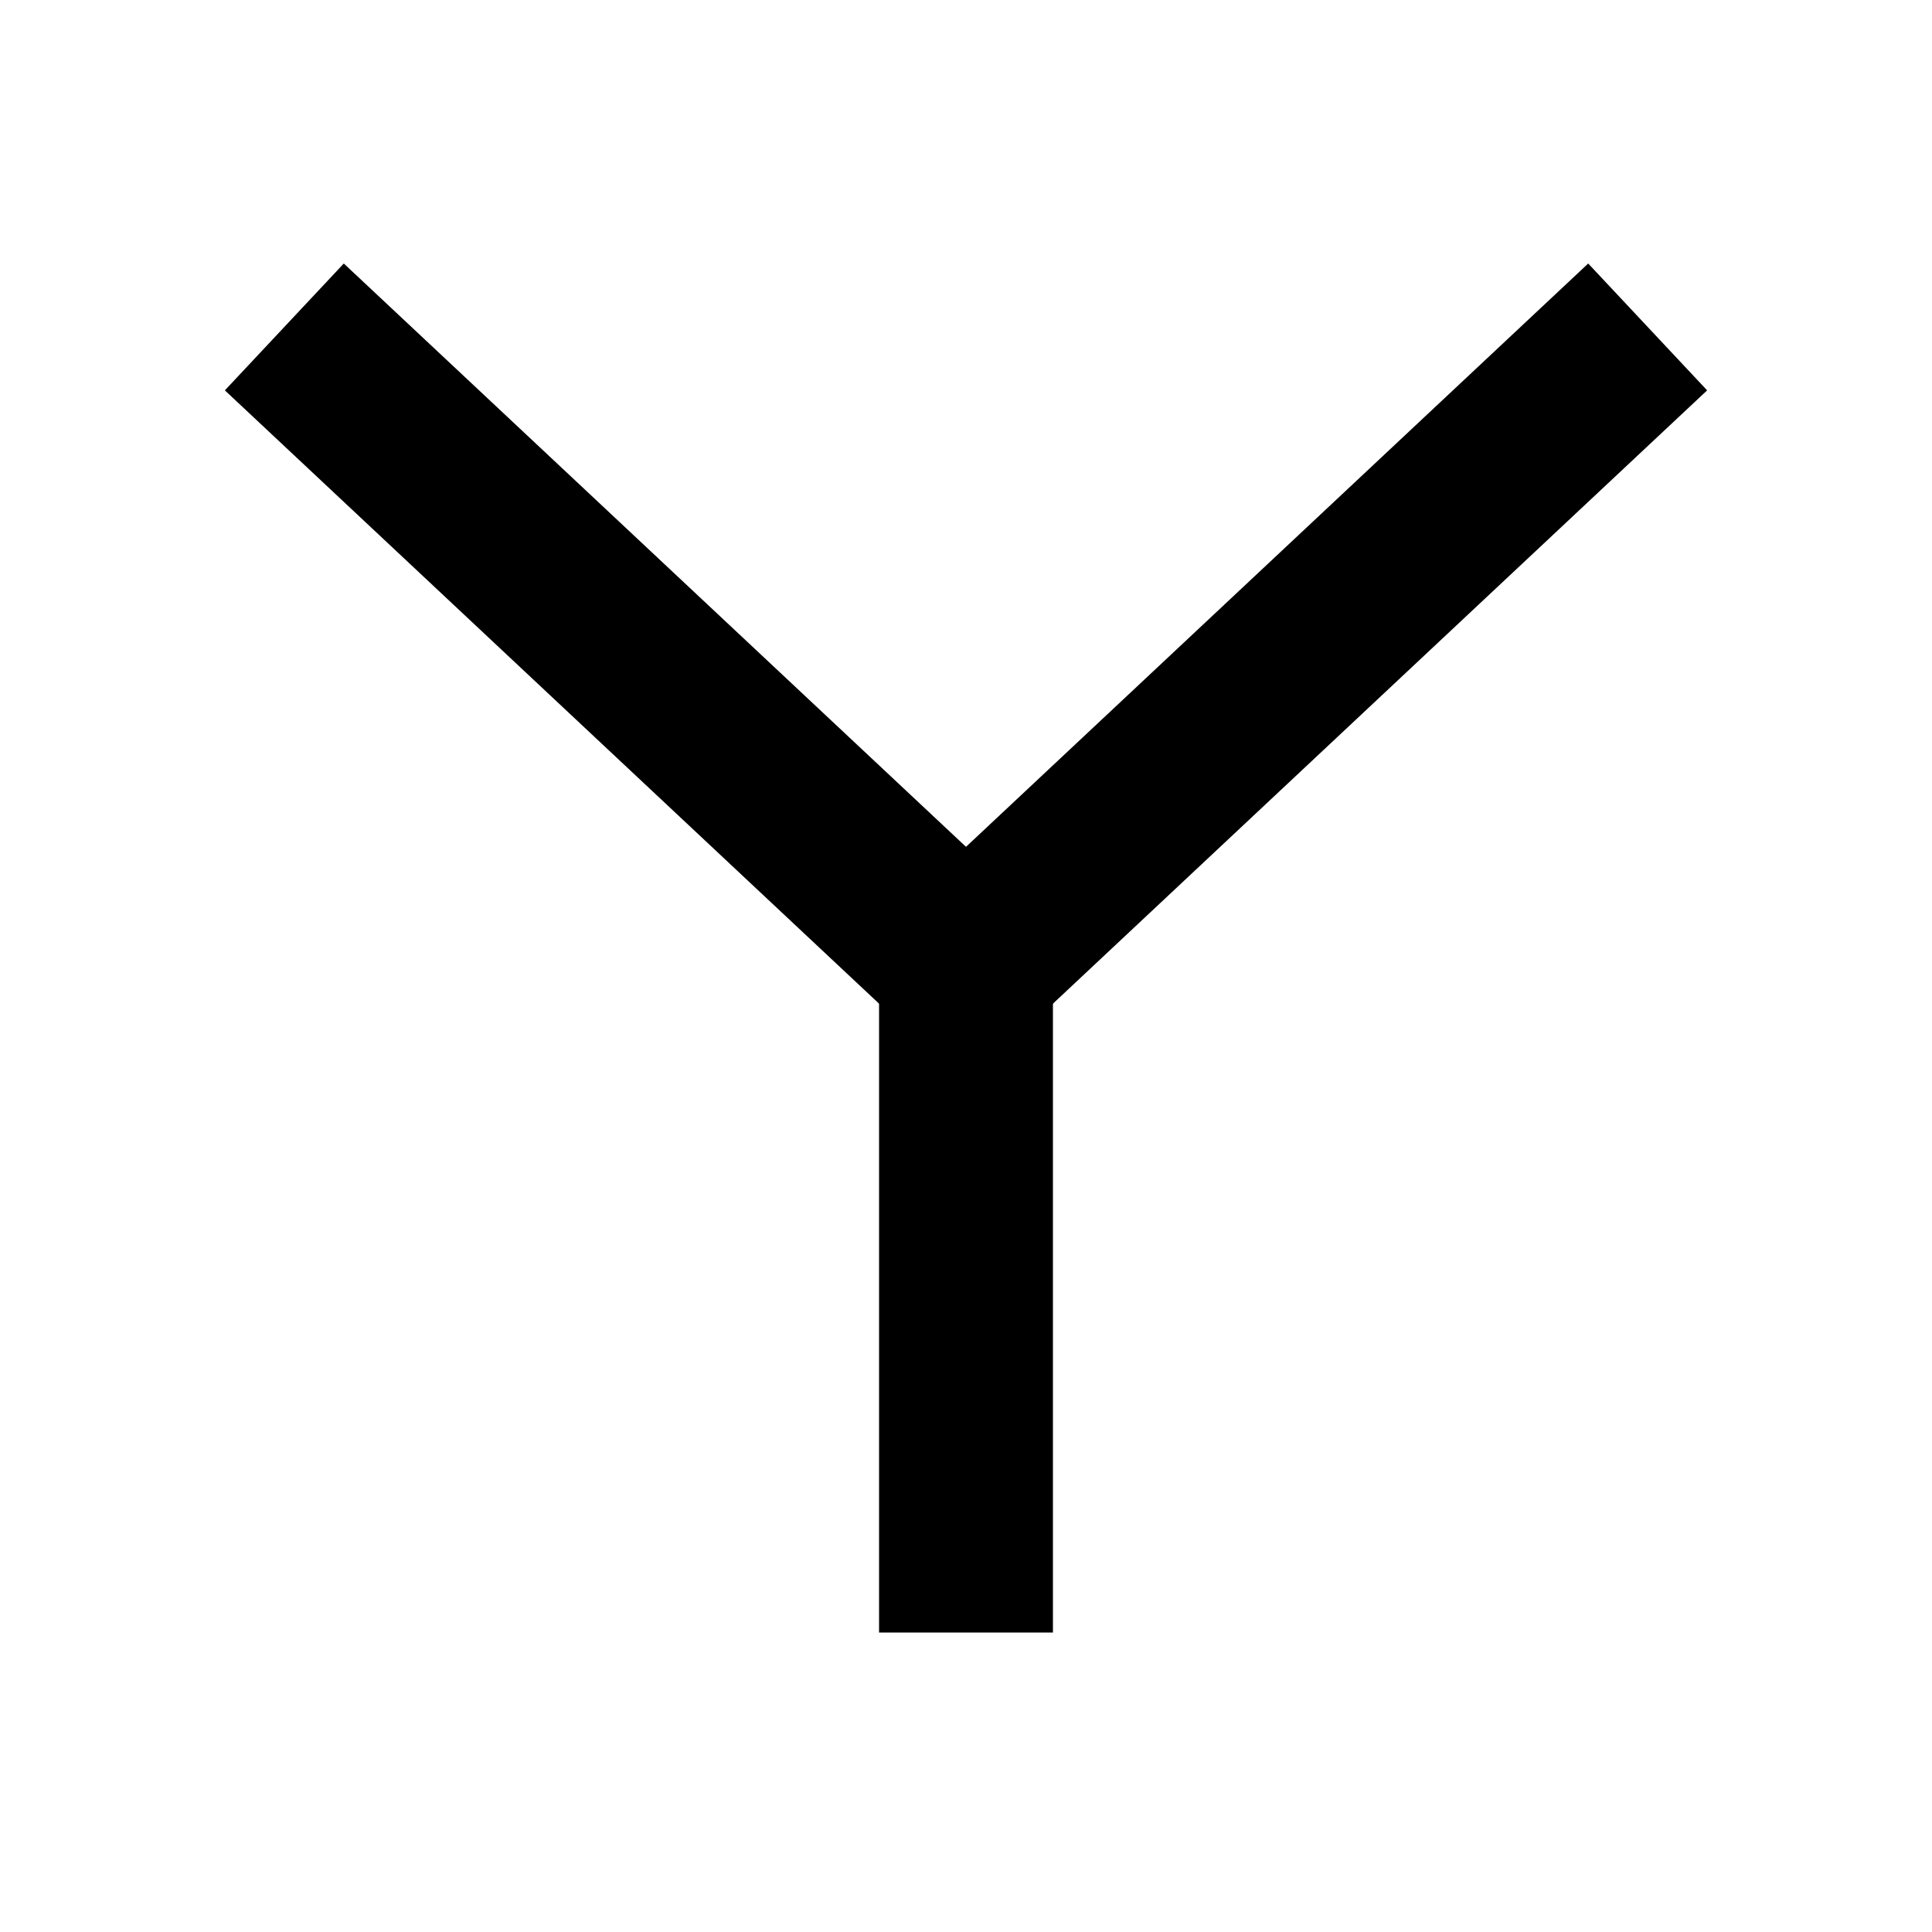
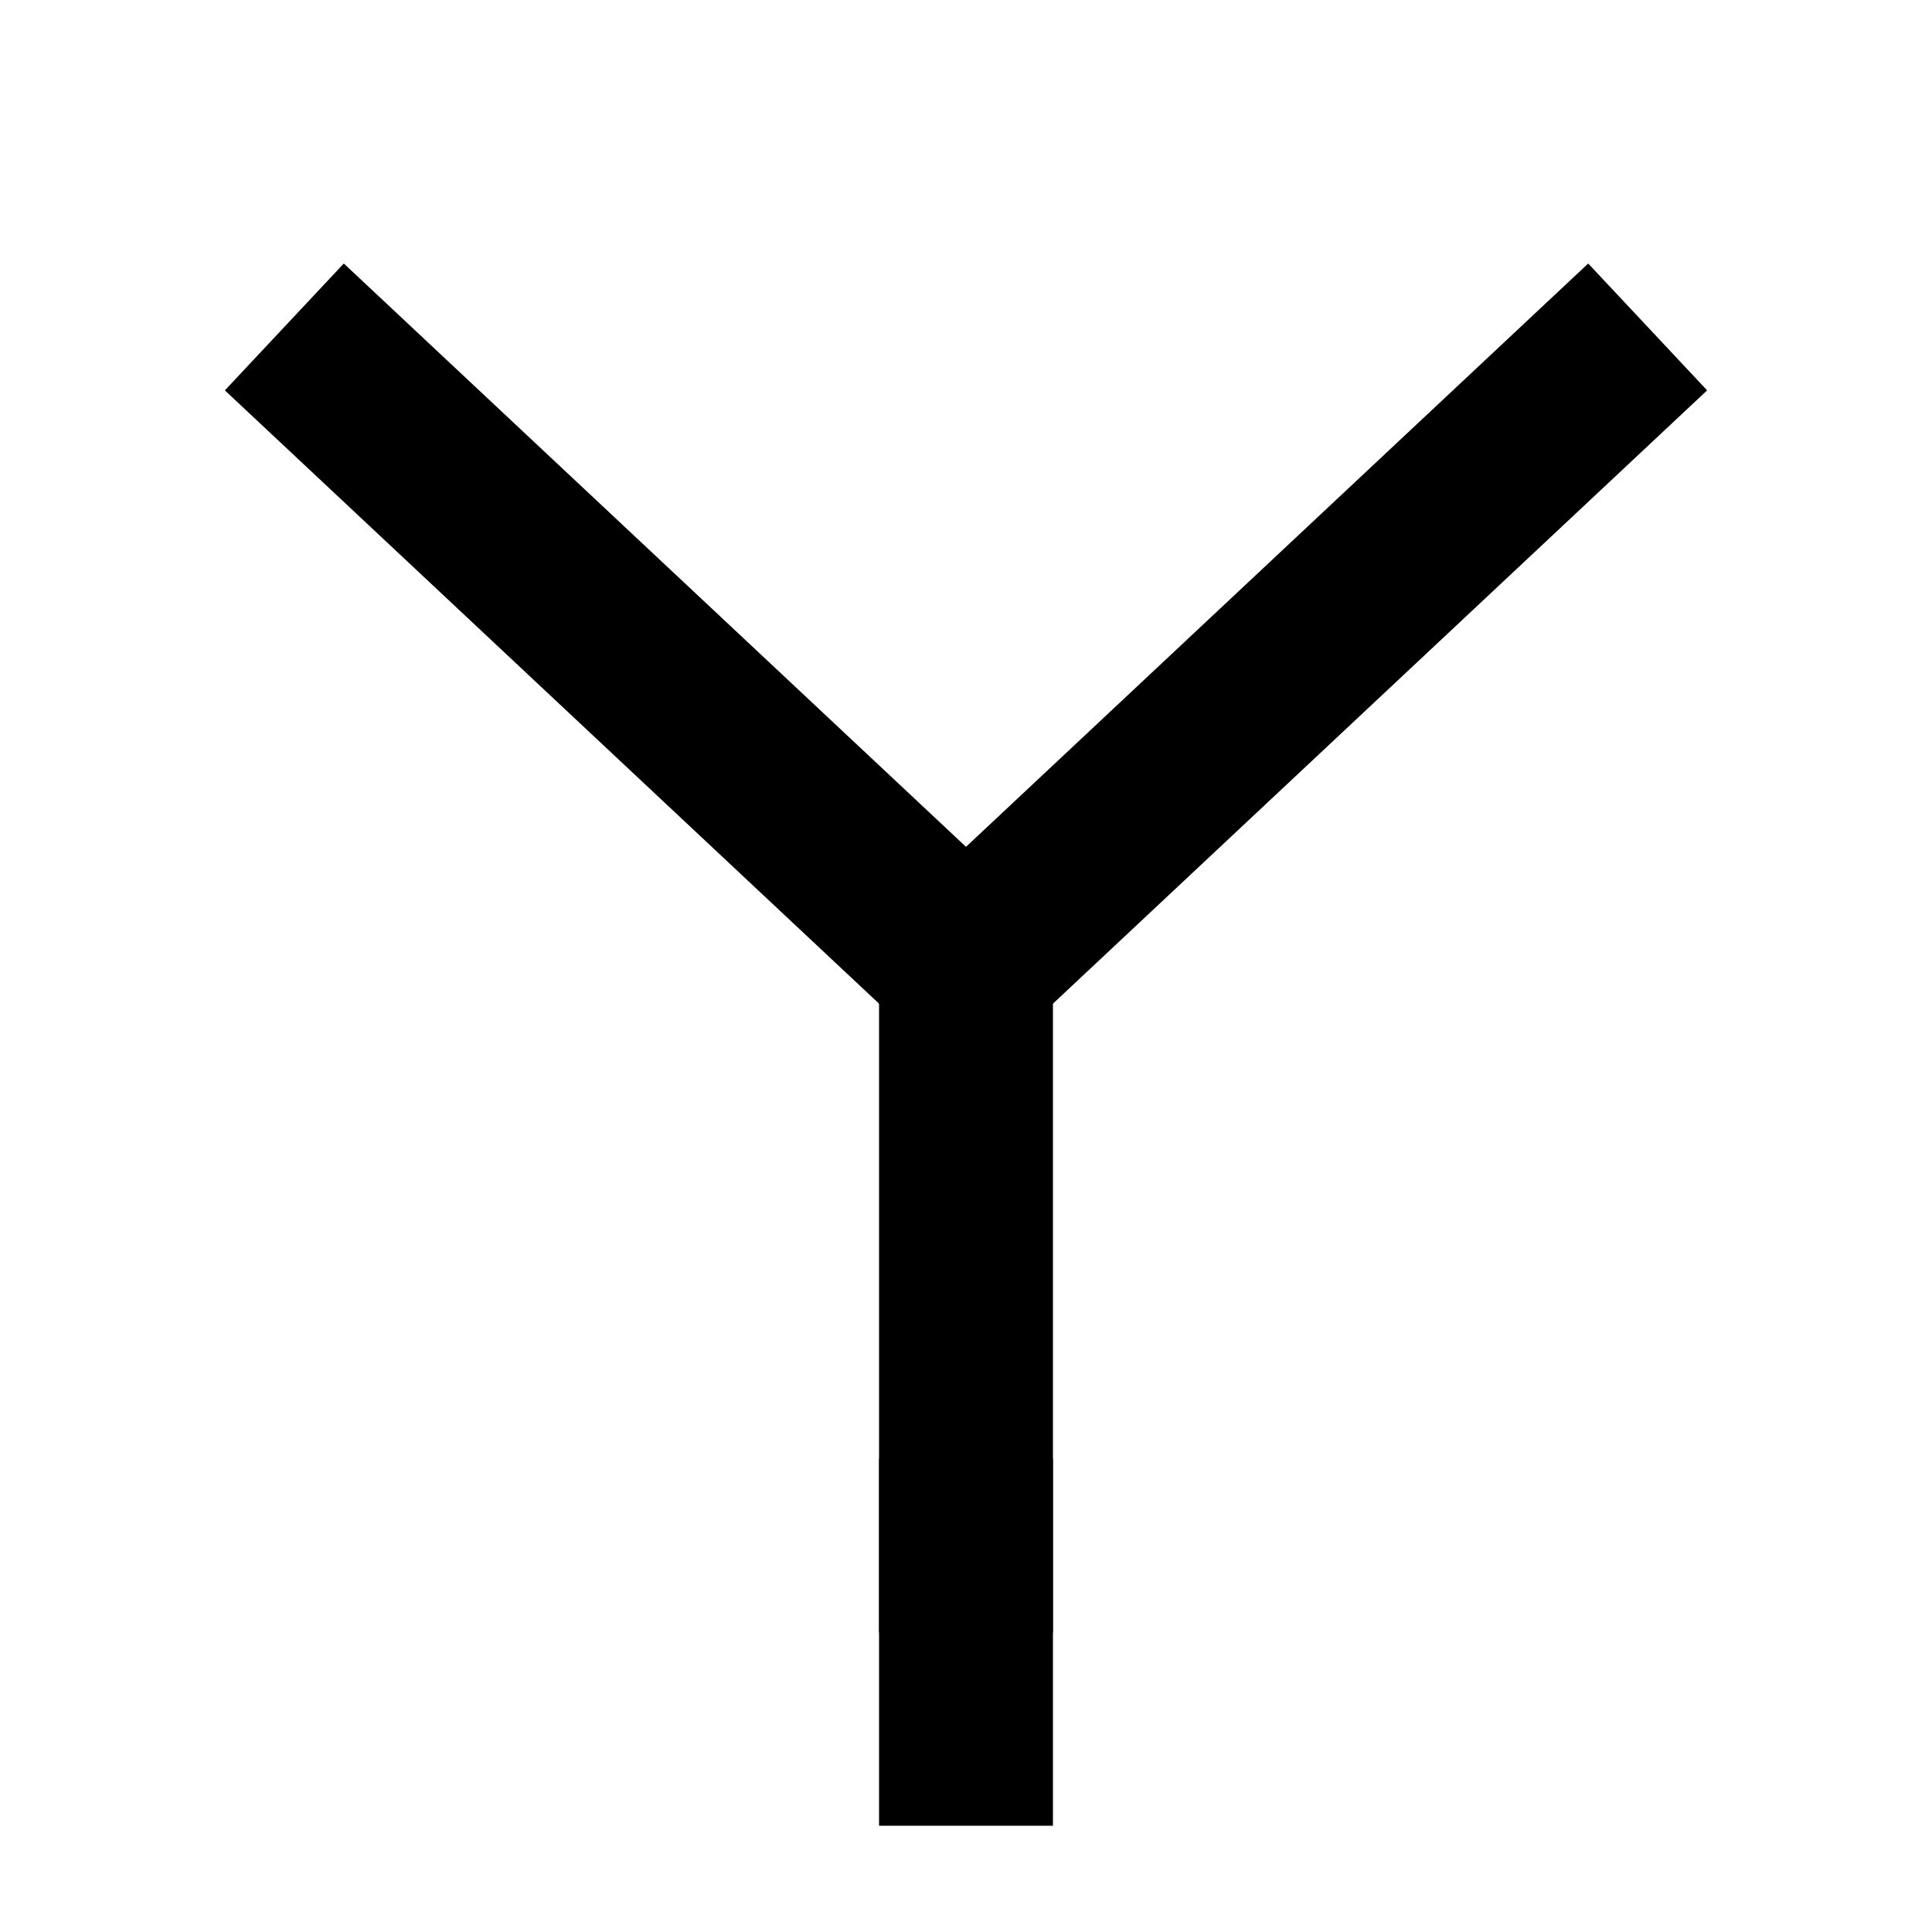
<svg xmlns="http://www.w3.org/2000/svg" viewBox="0 0 100 100" fill="none" stroke="currentColor" stroke-width="9" stroke-linecap="square" stroke-linejoin="miter">
  <path d="M 50 80 L 50 50" />
  <path d="M 18 20 L 50 50" />
  <path d="M 82 20 L 50 50" />
+   <path d="M 50 80 L 50 90" />
</svg>
